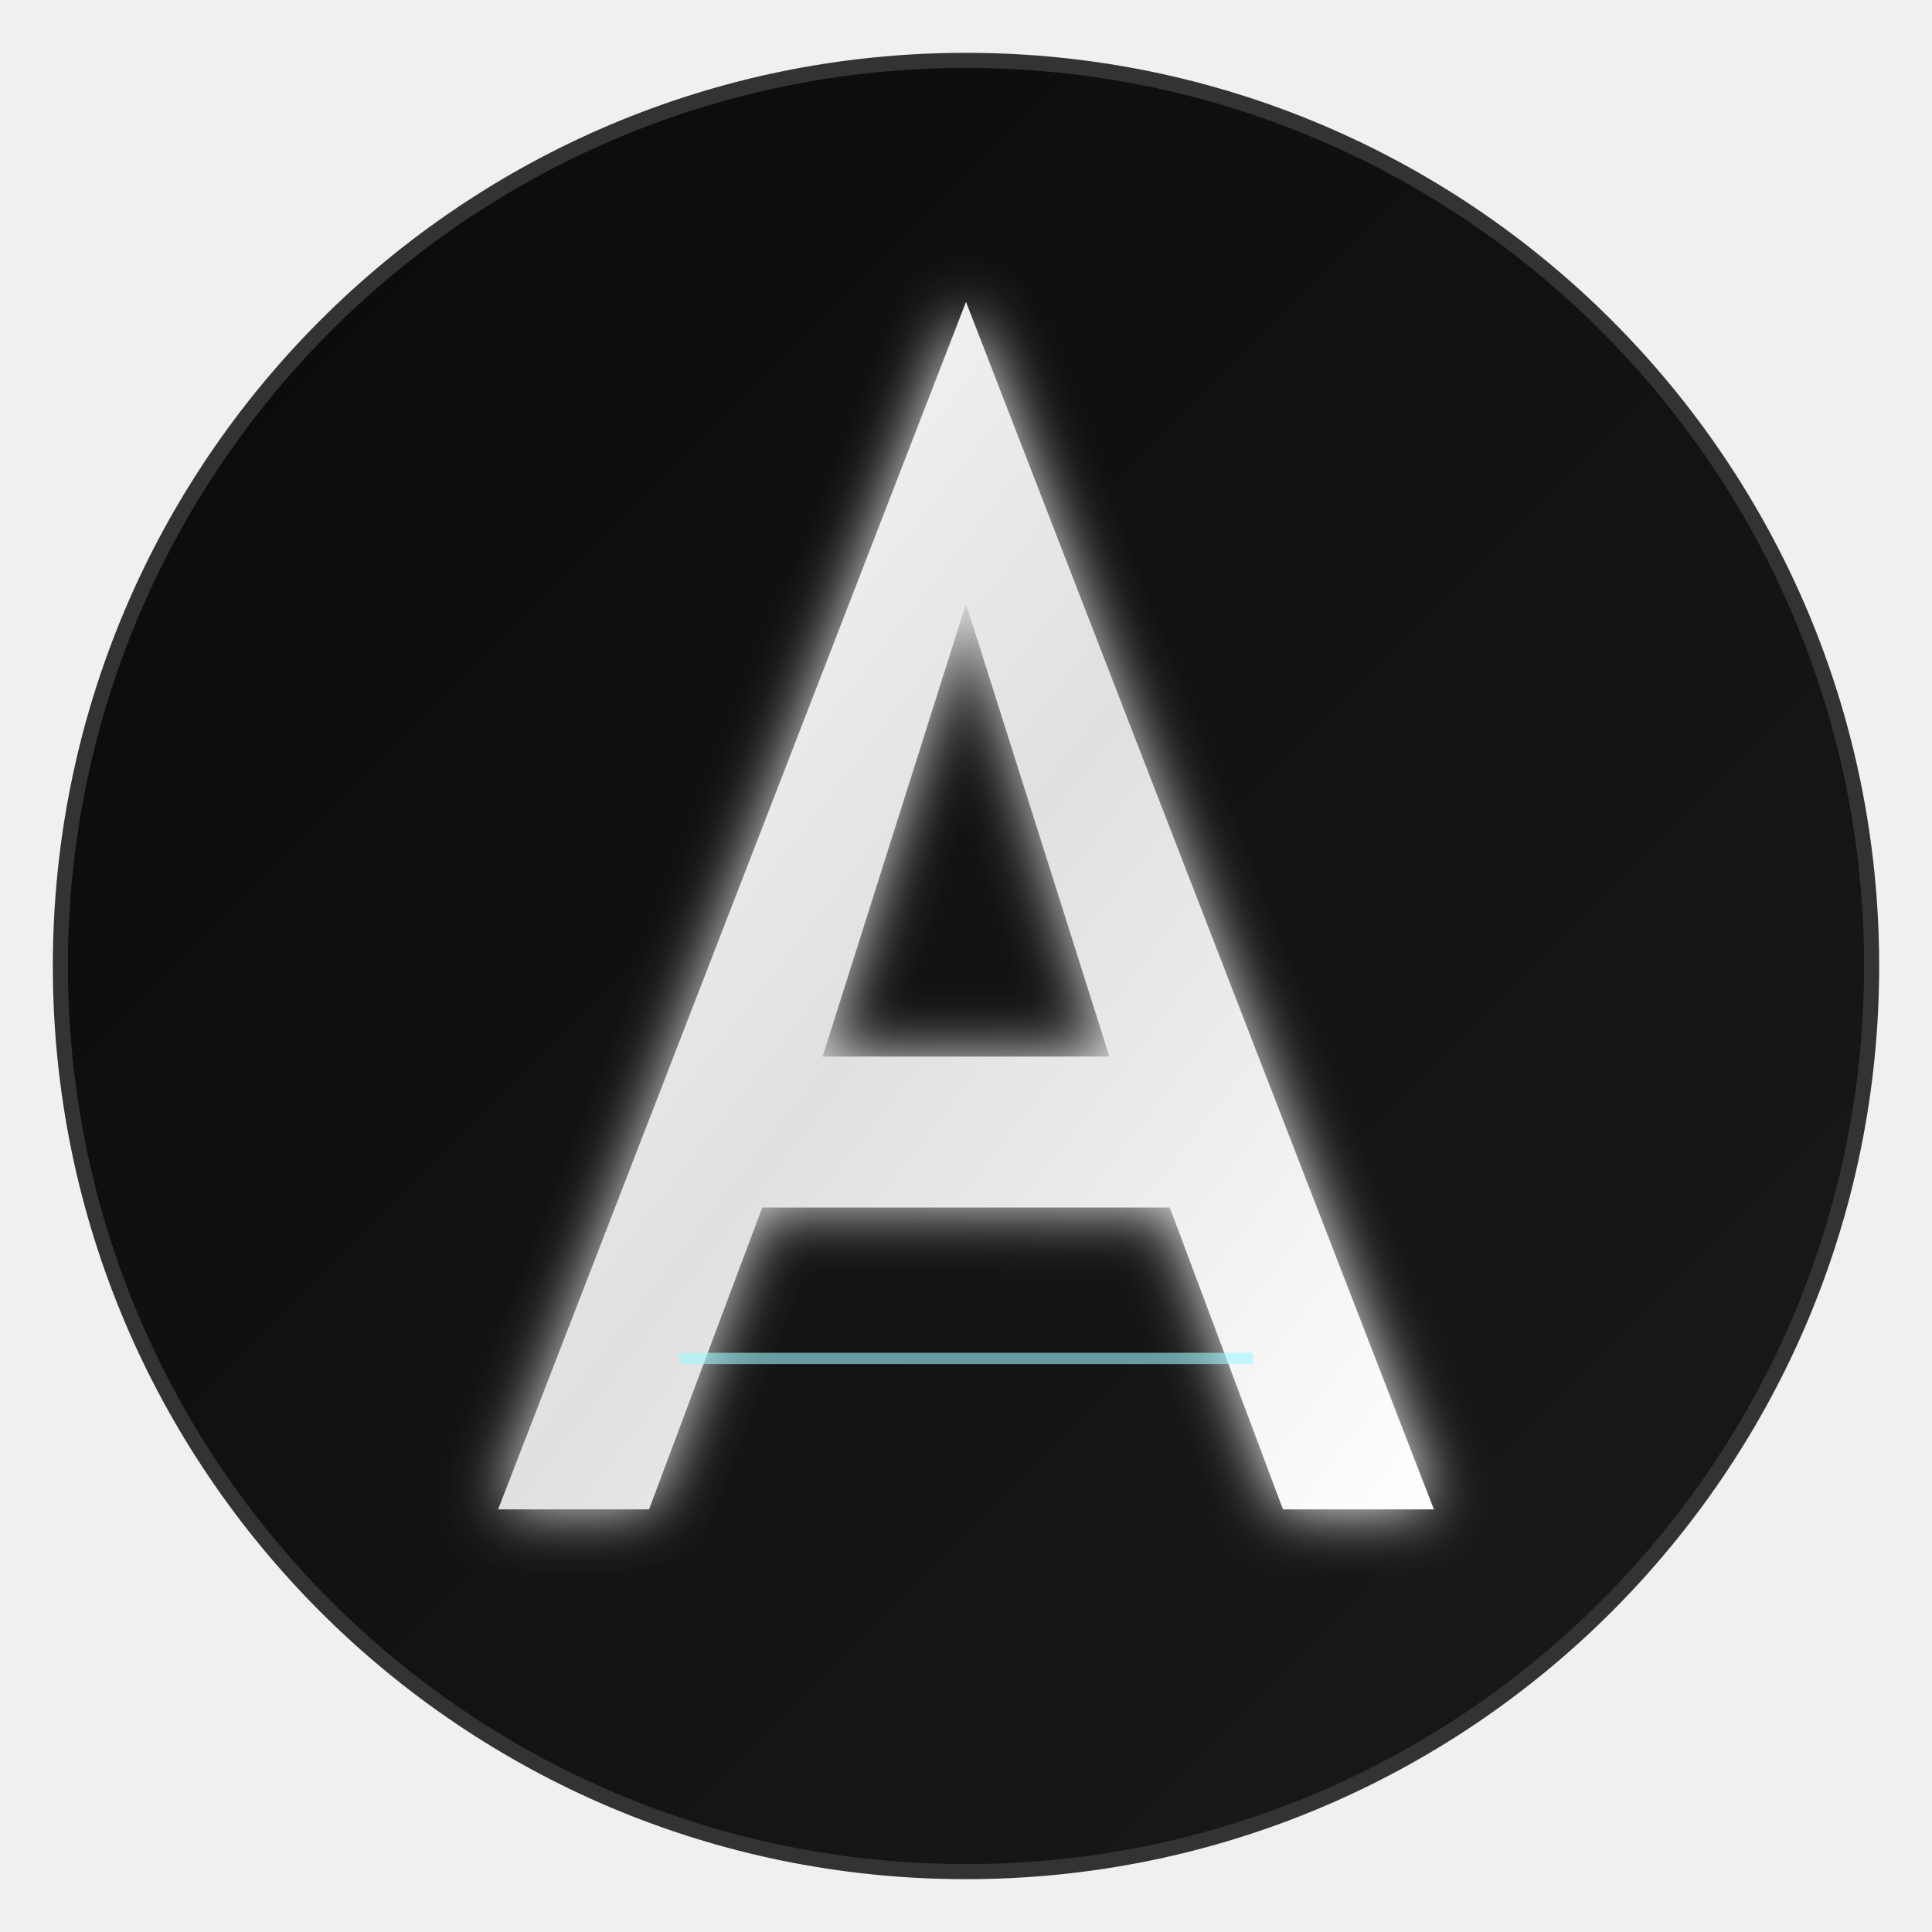
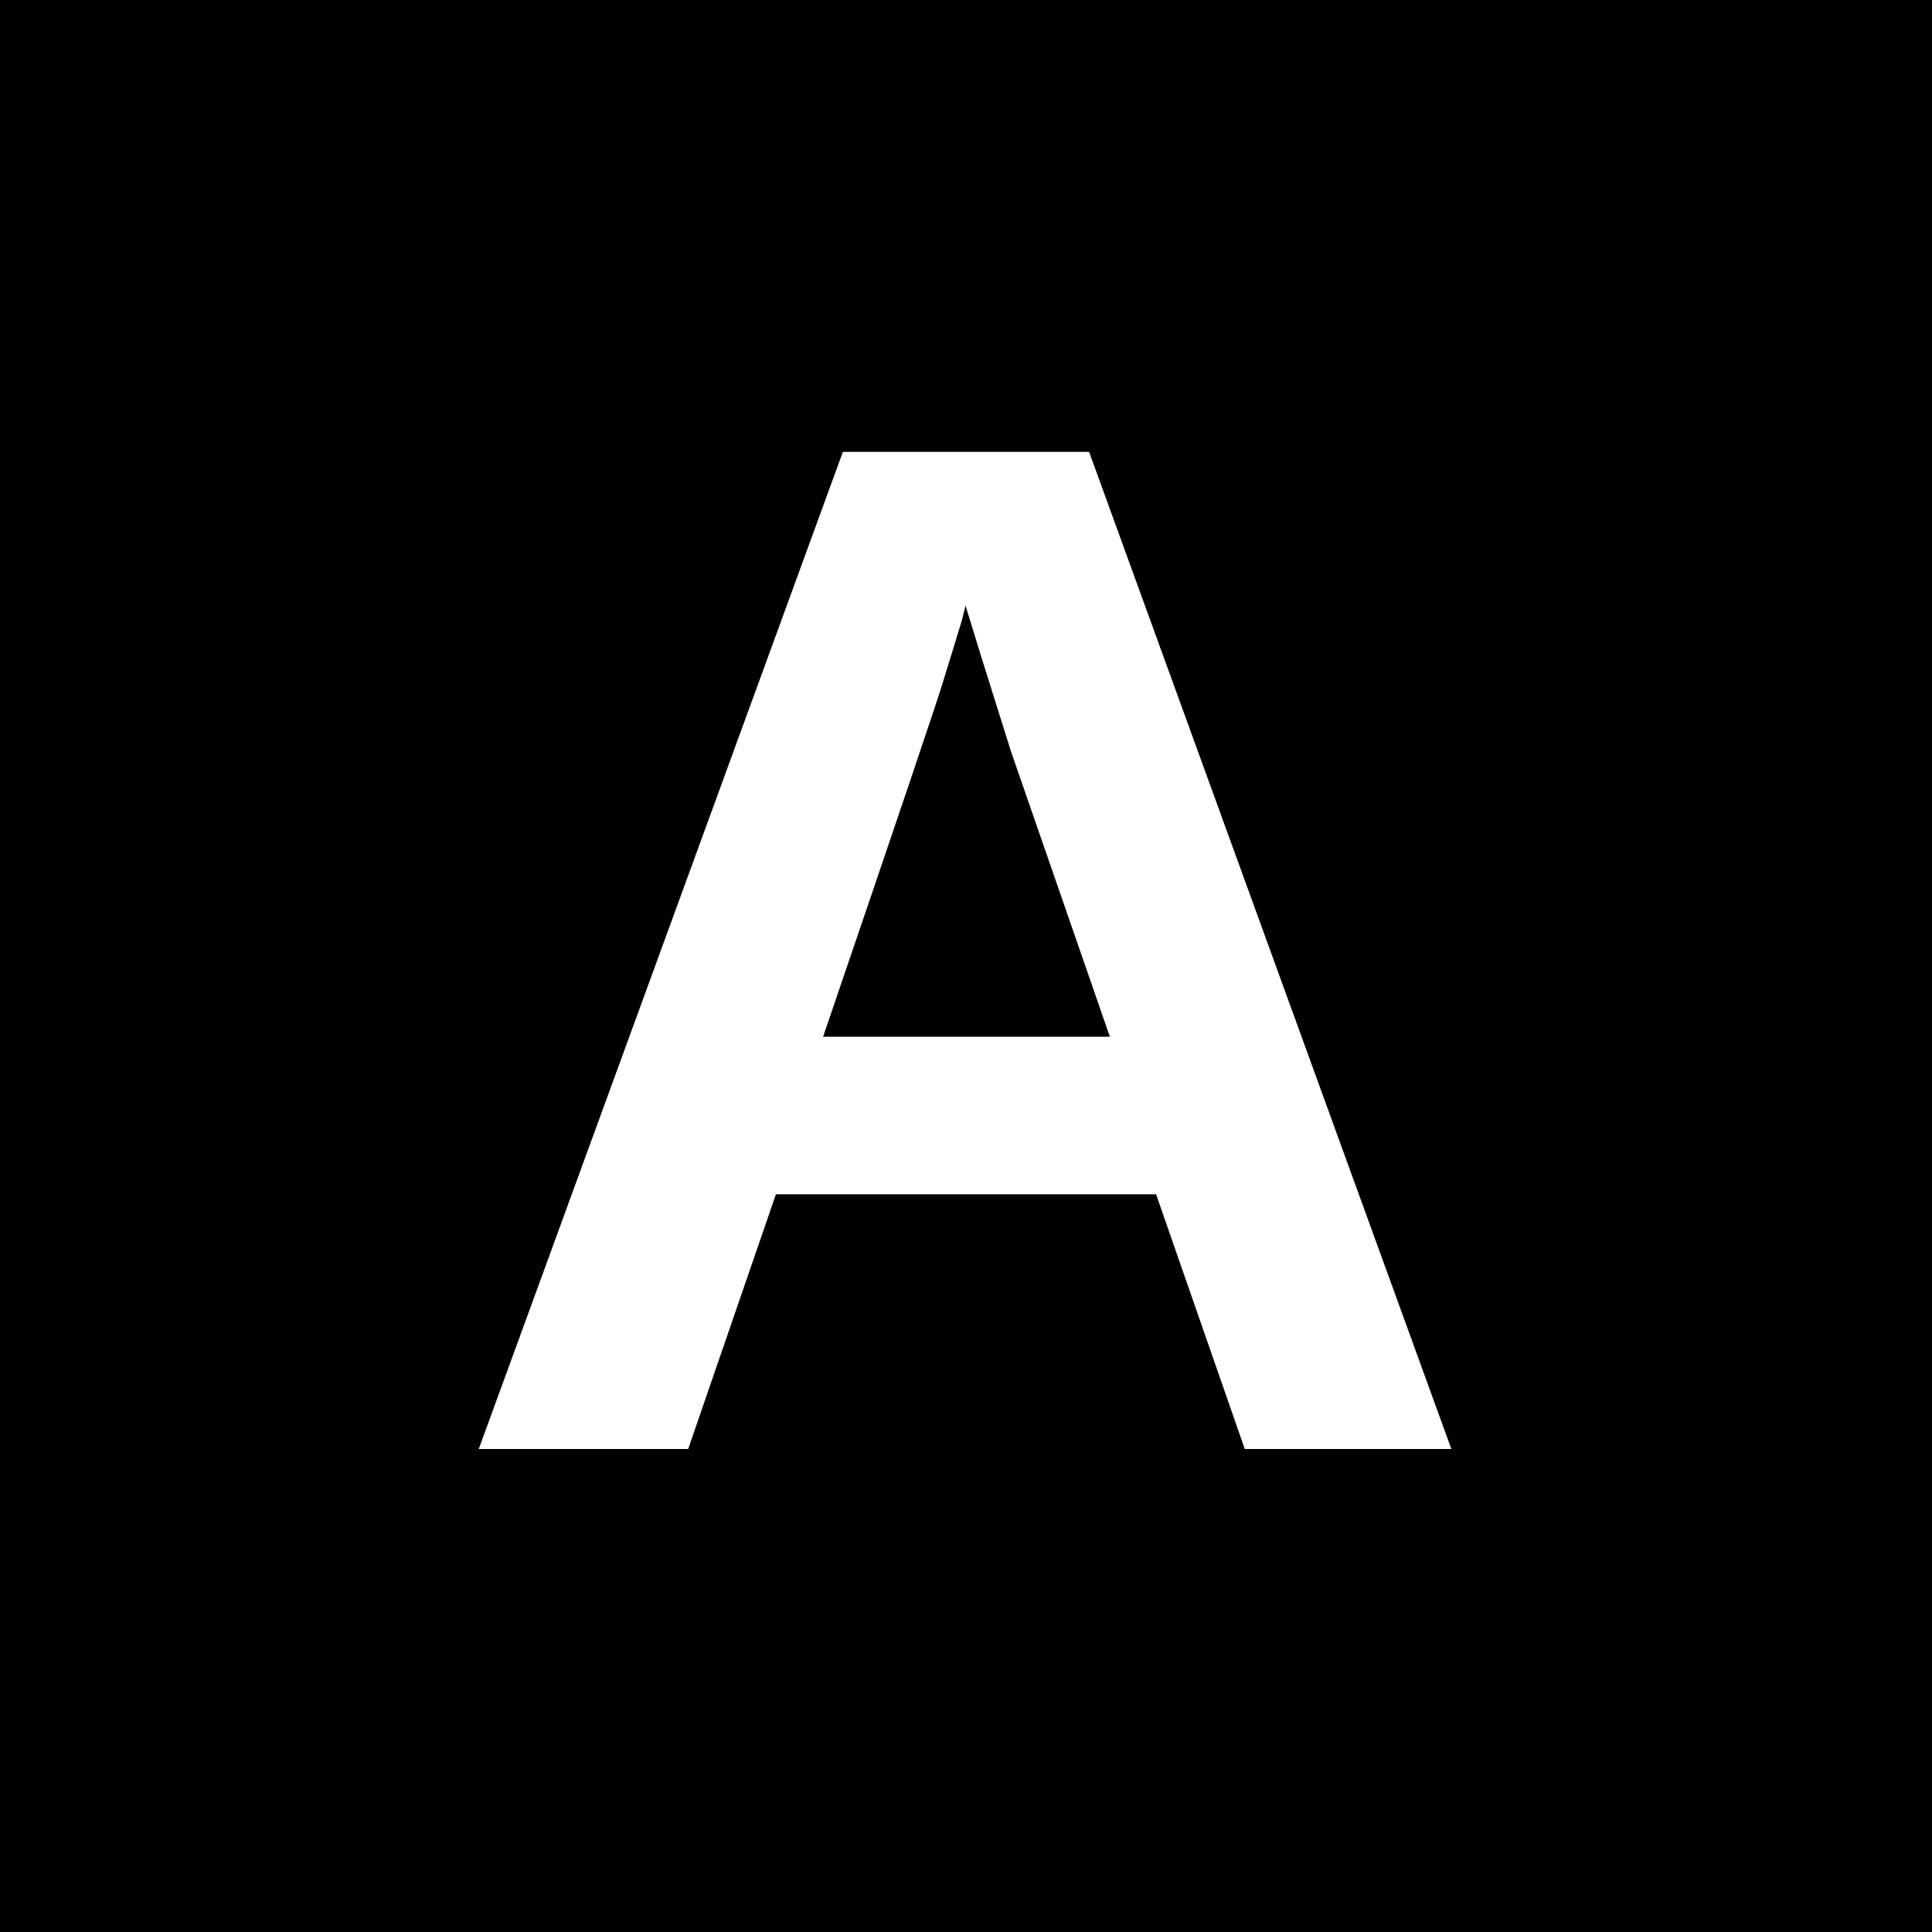
- <svg xmlns="http://www.w3.org/2000/svg" viewBox="0 0 512 512">
-   <defs>
-     <linearGradient id="bgGrad" x1="0%" y1="0%" x2="100%" y2="100%">
-       <stop offset="0%" style="stop-color:#0a0a0a" />
-       <stop offset="100%" style="stop-color:#1a1a1a" />
-     </linearGradient>
-     <linearGradient id="textGrad" x1="0%" y1="0%" x2="100%" y2="100%">
-       <stop offset="0%" style="stop-color:#ffffff" />
-       <stop offset="50%" style="stop-color:#e0e0e0" />
-       <stop offset="100%" style="stop-color:#ffffff" />
-     </linearGradient>
-     <filter id="glow" x="-20%" y="-20%" width="140%" height="140%">
-       <feGaussianBlur stdDeviation="8" result="coloredBlur" />
-       <feMerge>
-         <feMergeNode in="coloredBlur" />
-         <feMergeNode in="SourceGraphic" />
-       </feMerge>
-     </filter>
-   </defs>
-   <circle cx="256" cy="256" r="240" fill="url(#bgGrad)" stroke="#333" stroke-width="4" />
-   <g filter="url(#glow)">
-     <path d="M256 80 L380 400 L340 400 L310 320 L202 320 L172 400 L132 400 L256 80 Z M256 160 L218 280 L294 280 L256 160 Z" fill="url(#textGrad)" />
-   </g>
-   <line x1="180" y1="360" x2="332" y2="360" stroke="#9ef9ff" stroke-width="3" opacity="0.6" />
+ <svg xmlns="http://www.w3.org/2000/svg" viewBox="0 0 32 32">
+   <rect width="32" height="32" fill="#000000" />
+   <text x="16" y="24" font-size="24" font-weight="bold" text-anchor="middle" fill="#ffffff" font-family="Arial, sans-serif">A</text>
</svg>
